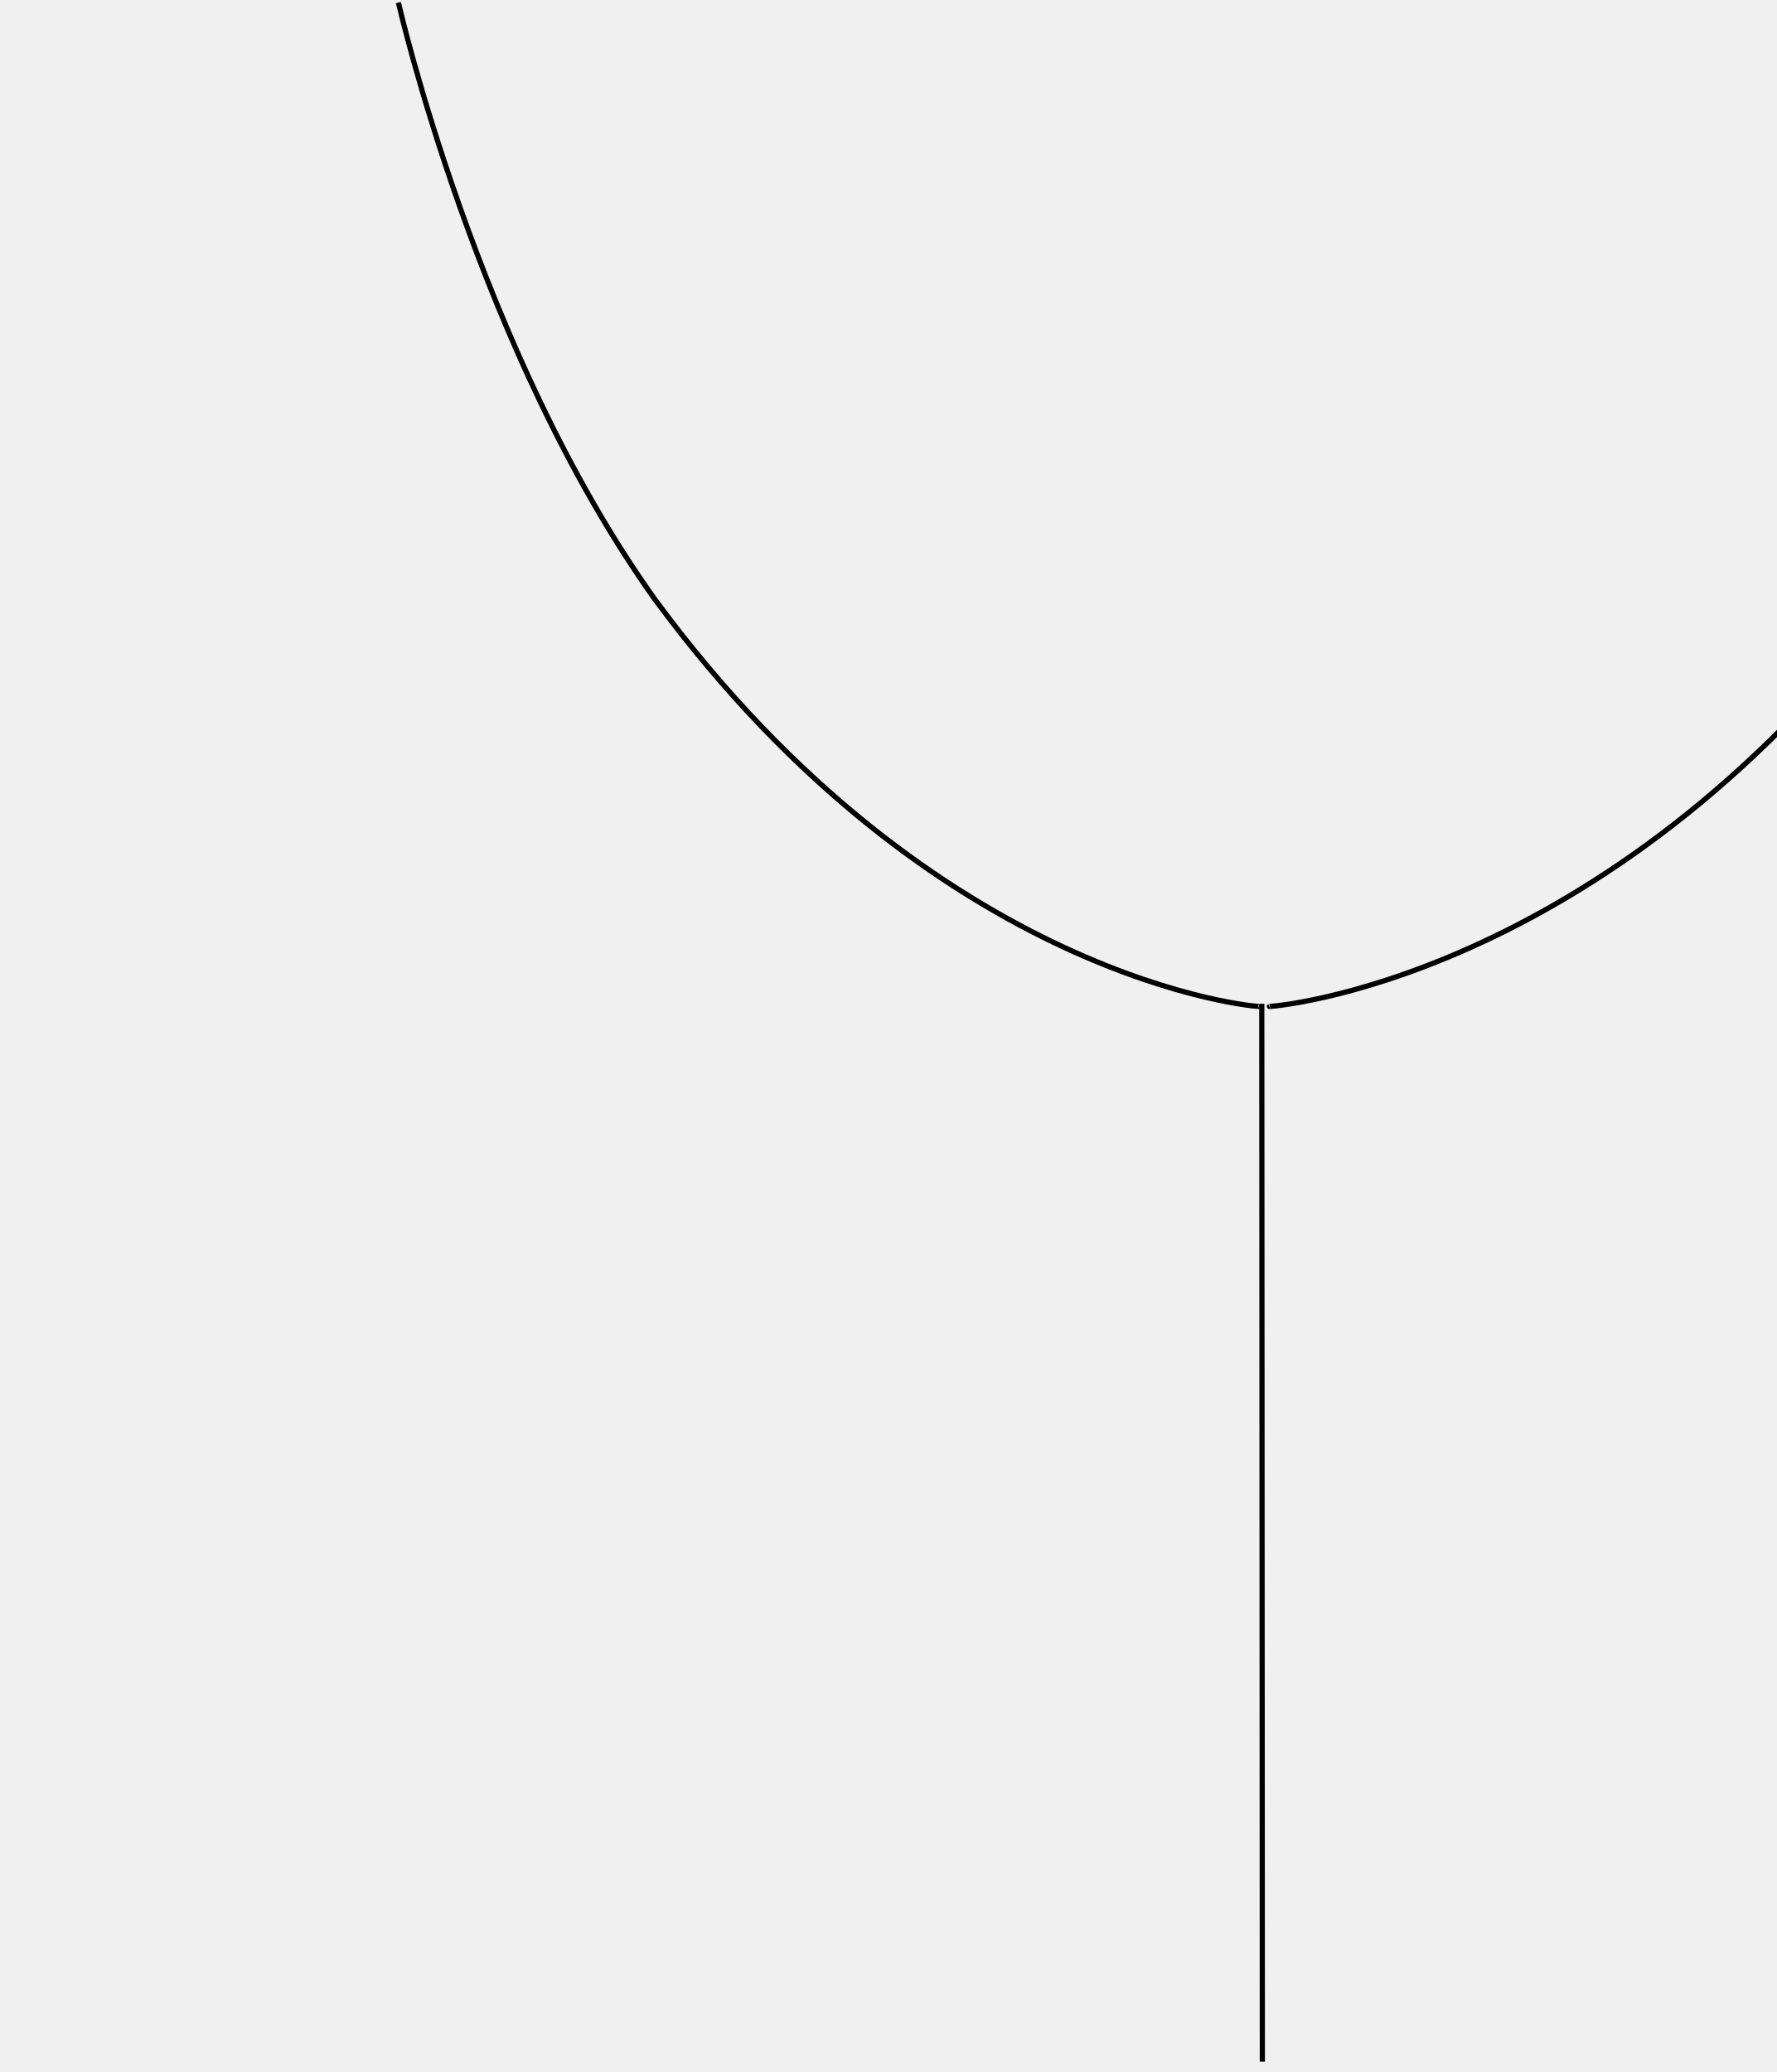
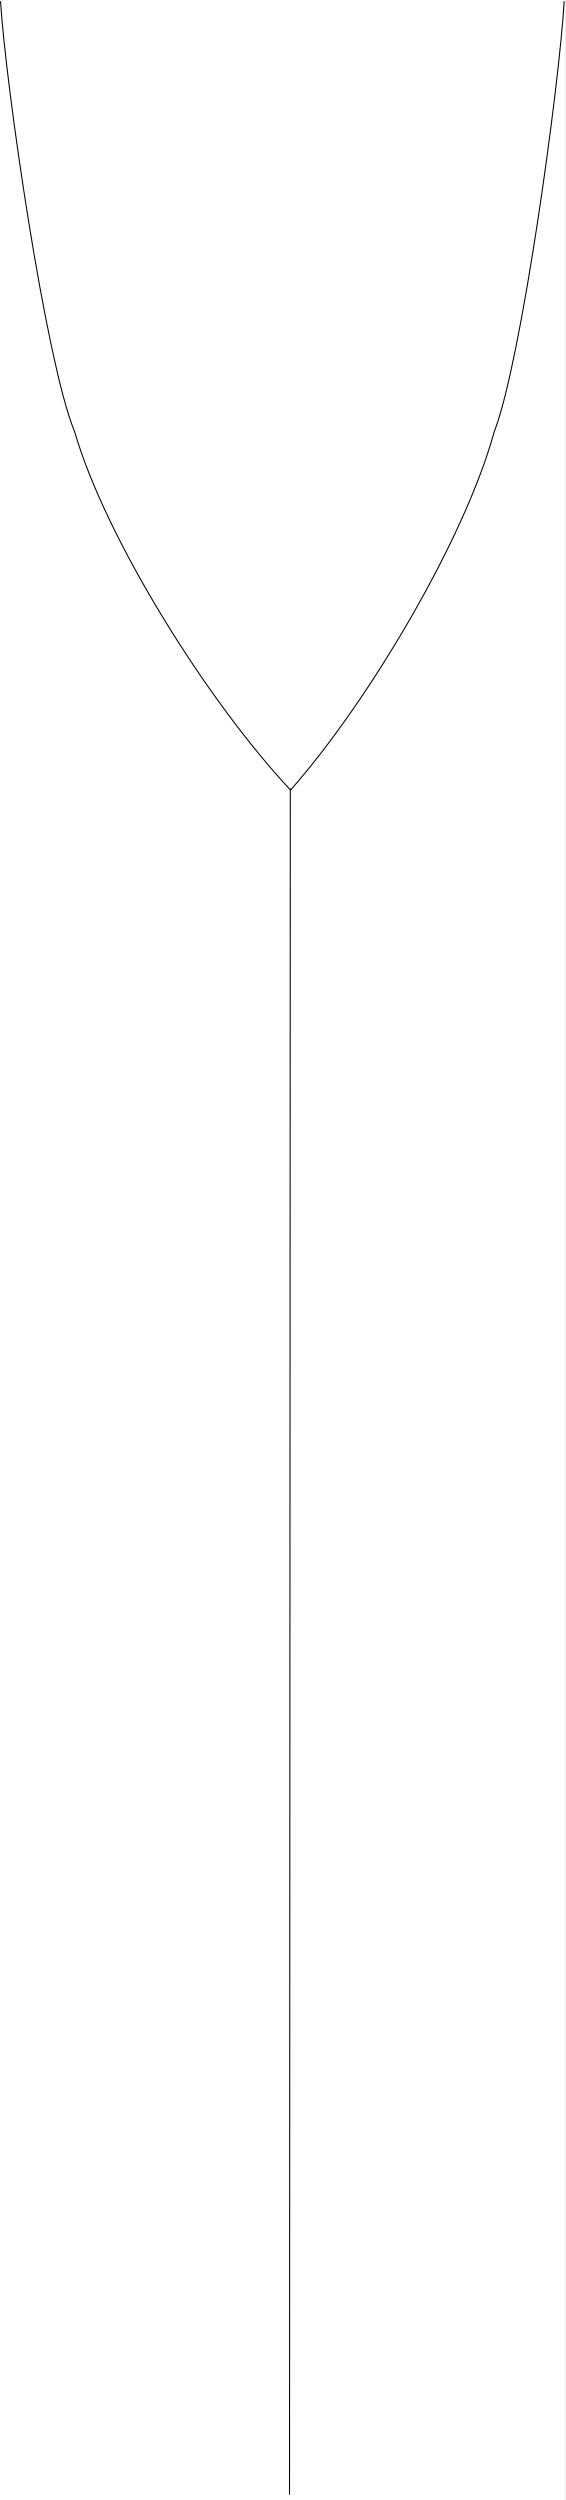
- <svg xmlns="http://www.w3.org/2000/svg" height="600">
-   <g>
-     <path id="joseph" d="m113.835,0.75c0,0 23,101 74.165,172.667c81.835,111.333 175.835,118.333 175,118" fill-opacity="null" stroke-opacity="null" stroke-width="1.5" stroke="#000" fill="rgba(0,0,0,0)" />
-     <path stroke="#000" id="hannah" d="m623.835,0.75c0,0 -23.799,101 -76.742,172.667c-84.679,111.333 -181.945,118.333 -181.081,118" fill-opacity="null" stroke-opacity="null" stroke-width="1.5" fill="rgba(0,0,0,0)" />
-     <path stroke="#000" id="hannah_joseph" d="m363.835,290.667l0.165,306.333l-0.165,-306.333z" fill-opacity="null" stroke-opacity="null" stroke-width="1.5" fill="rgba(0,0,0,0)" />
+ <svg xmlns="http://www.w3.org/2000/svg" height="3544" style="vector-effect: non-scaling-stroke;" stroke="null">
+   <g stroke="null">
+     <rect stroke="null" fill="#fff" id="canvas_background" height="3546" width="802" y="-1" x="-1" />
+     <g style="vector-effect: non-scaling-stroke;" stroke="null" display="none" overflow="visible" y="0" x="0" height="100%" width="100%" id="canvasGrid">
+       <rect fill="url(#gridpattern)" stroke-width="0" y="0" x="0" height="100%" width="100%" />
+     </g>
+   </g>
+   <g stroke="null">
+     <path stroke="#000" style="vector-effect: non-scaling-stroke;" id="hannah" d="m0.75,0.75c7.213,118.175 64.104,511.824 105.189,610.836c44.033,151.711 188.553,382.471 305.976,507.832" stroke-width="1.5" fill="#fff" />
+     <path stroke="#000" style="vector-effect: non-scaling-stroke;" id="joseph" d="m800.25,0.75c-6.821,118.28 -60.623,512.282 -99.476,611.382c-41.642,151.846 -178.313,382.813 -289.359,508.286" stroke-width="1.5" fill="#fff" />
+     <path stroke="#000" id="hannah_joseph" d="m411.78,1117.338l-1.112,2420.01l1.112,-2420.01z" fill-opacity="null" stroke-opacity="null" stroke-width="1.5" fill="#fff" />
  </g>
</svg>
